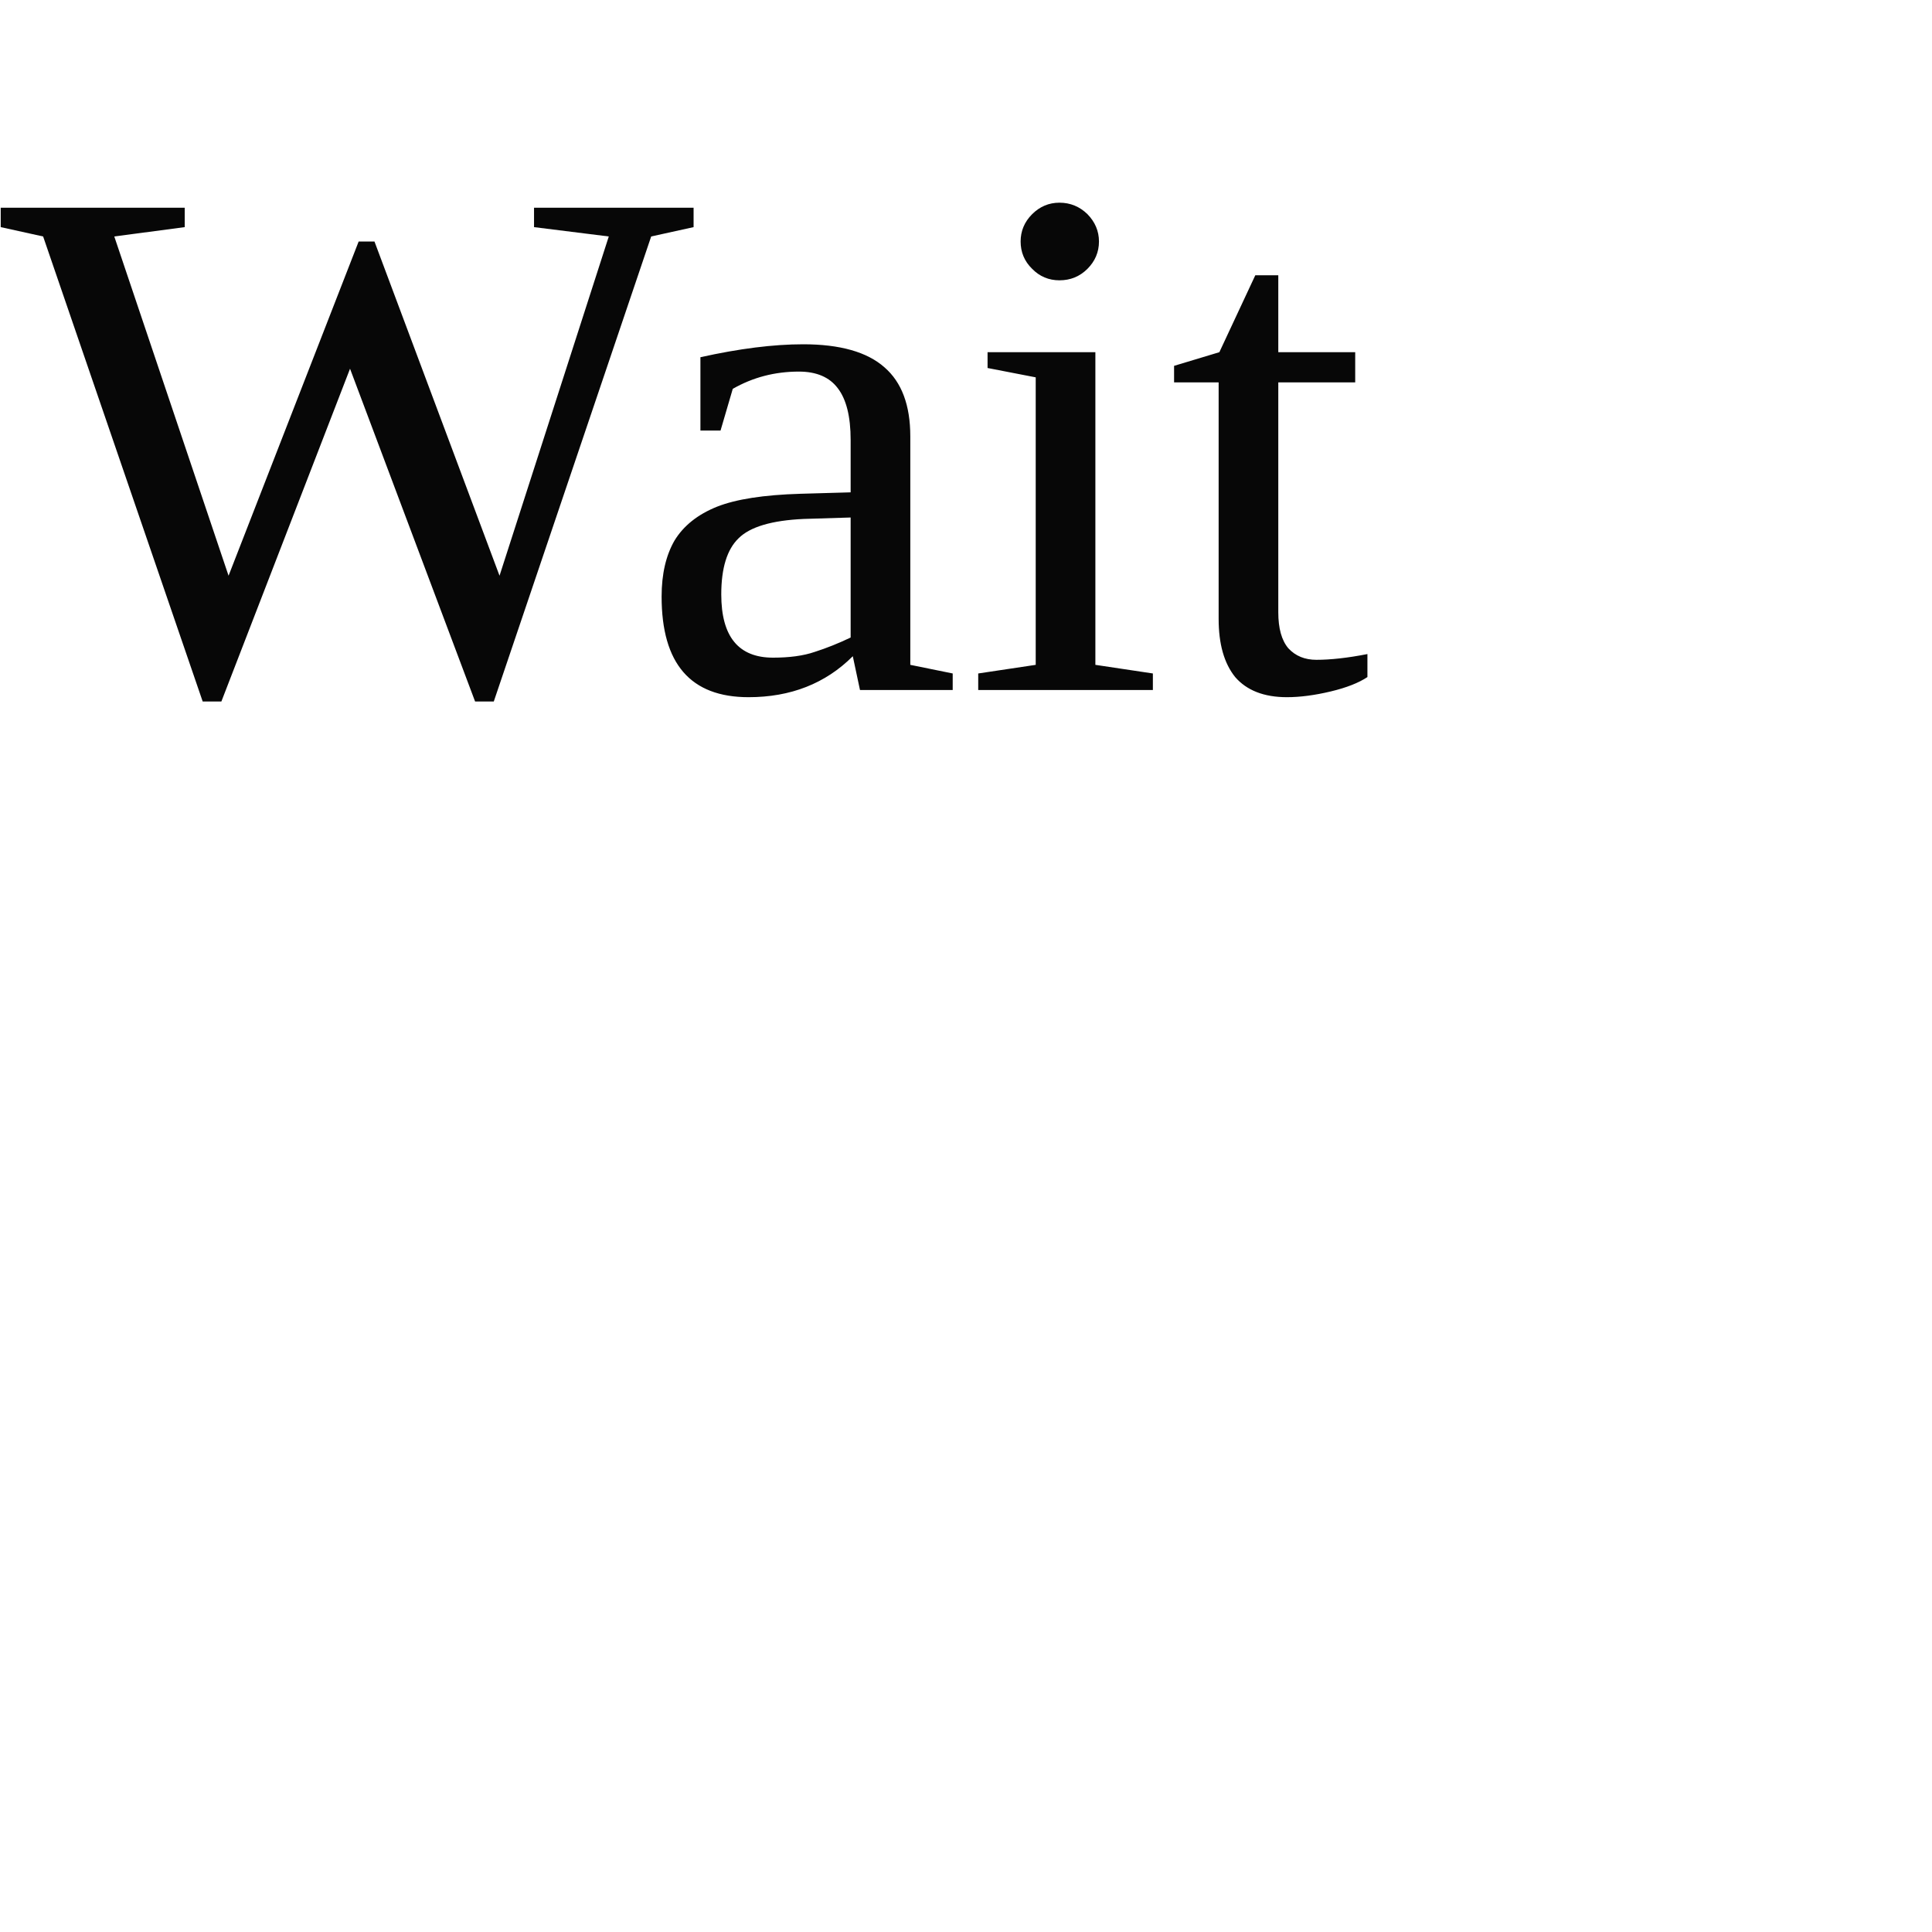
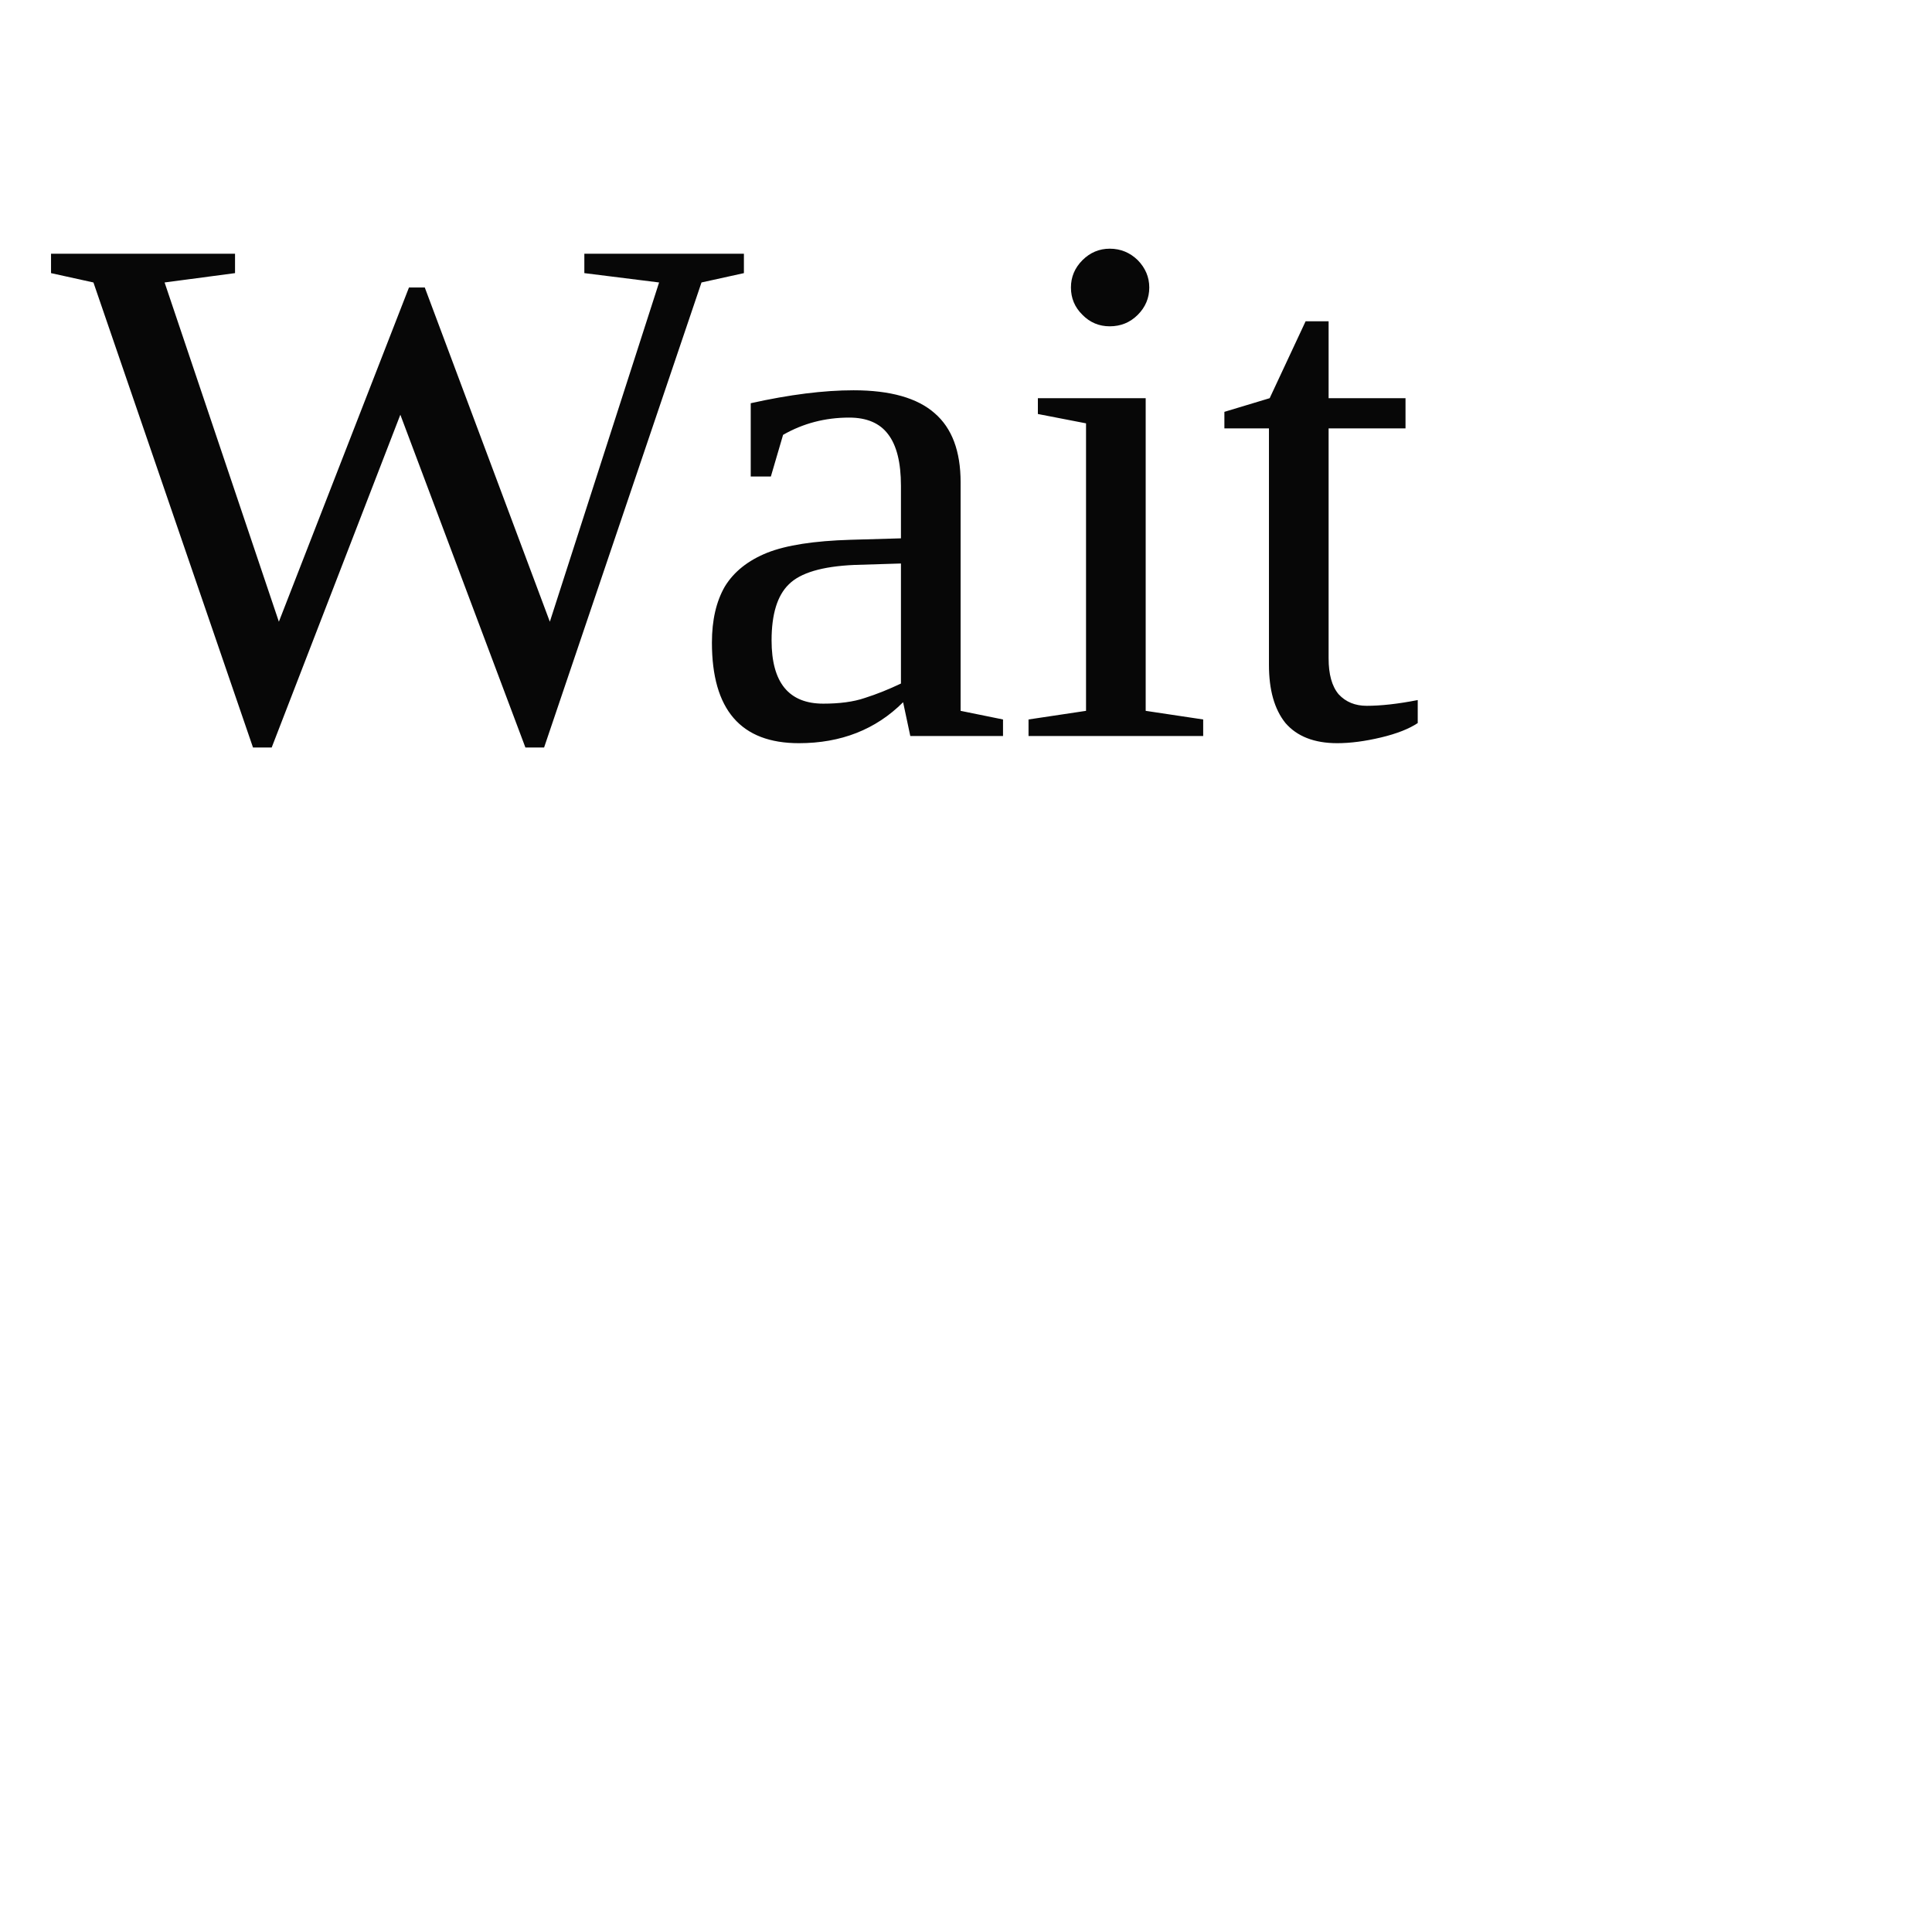
<svg xmlns="http://www.w3.org/2000/svg" width="42" height="42">
-   <text x="0" y="15" fill="#070707" font-size="16" font-family="Times New Roman" style="text-anchor: start" font-weight="400">
+   <text x="16" y="16" fill="#070707" font-size="16" font-family="Times New Roman" style="text-anchor: middle" font-weight="400">
    Wait
 </text>
</svg>
